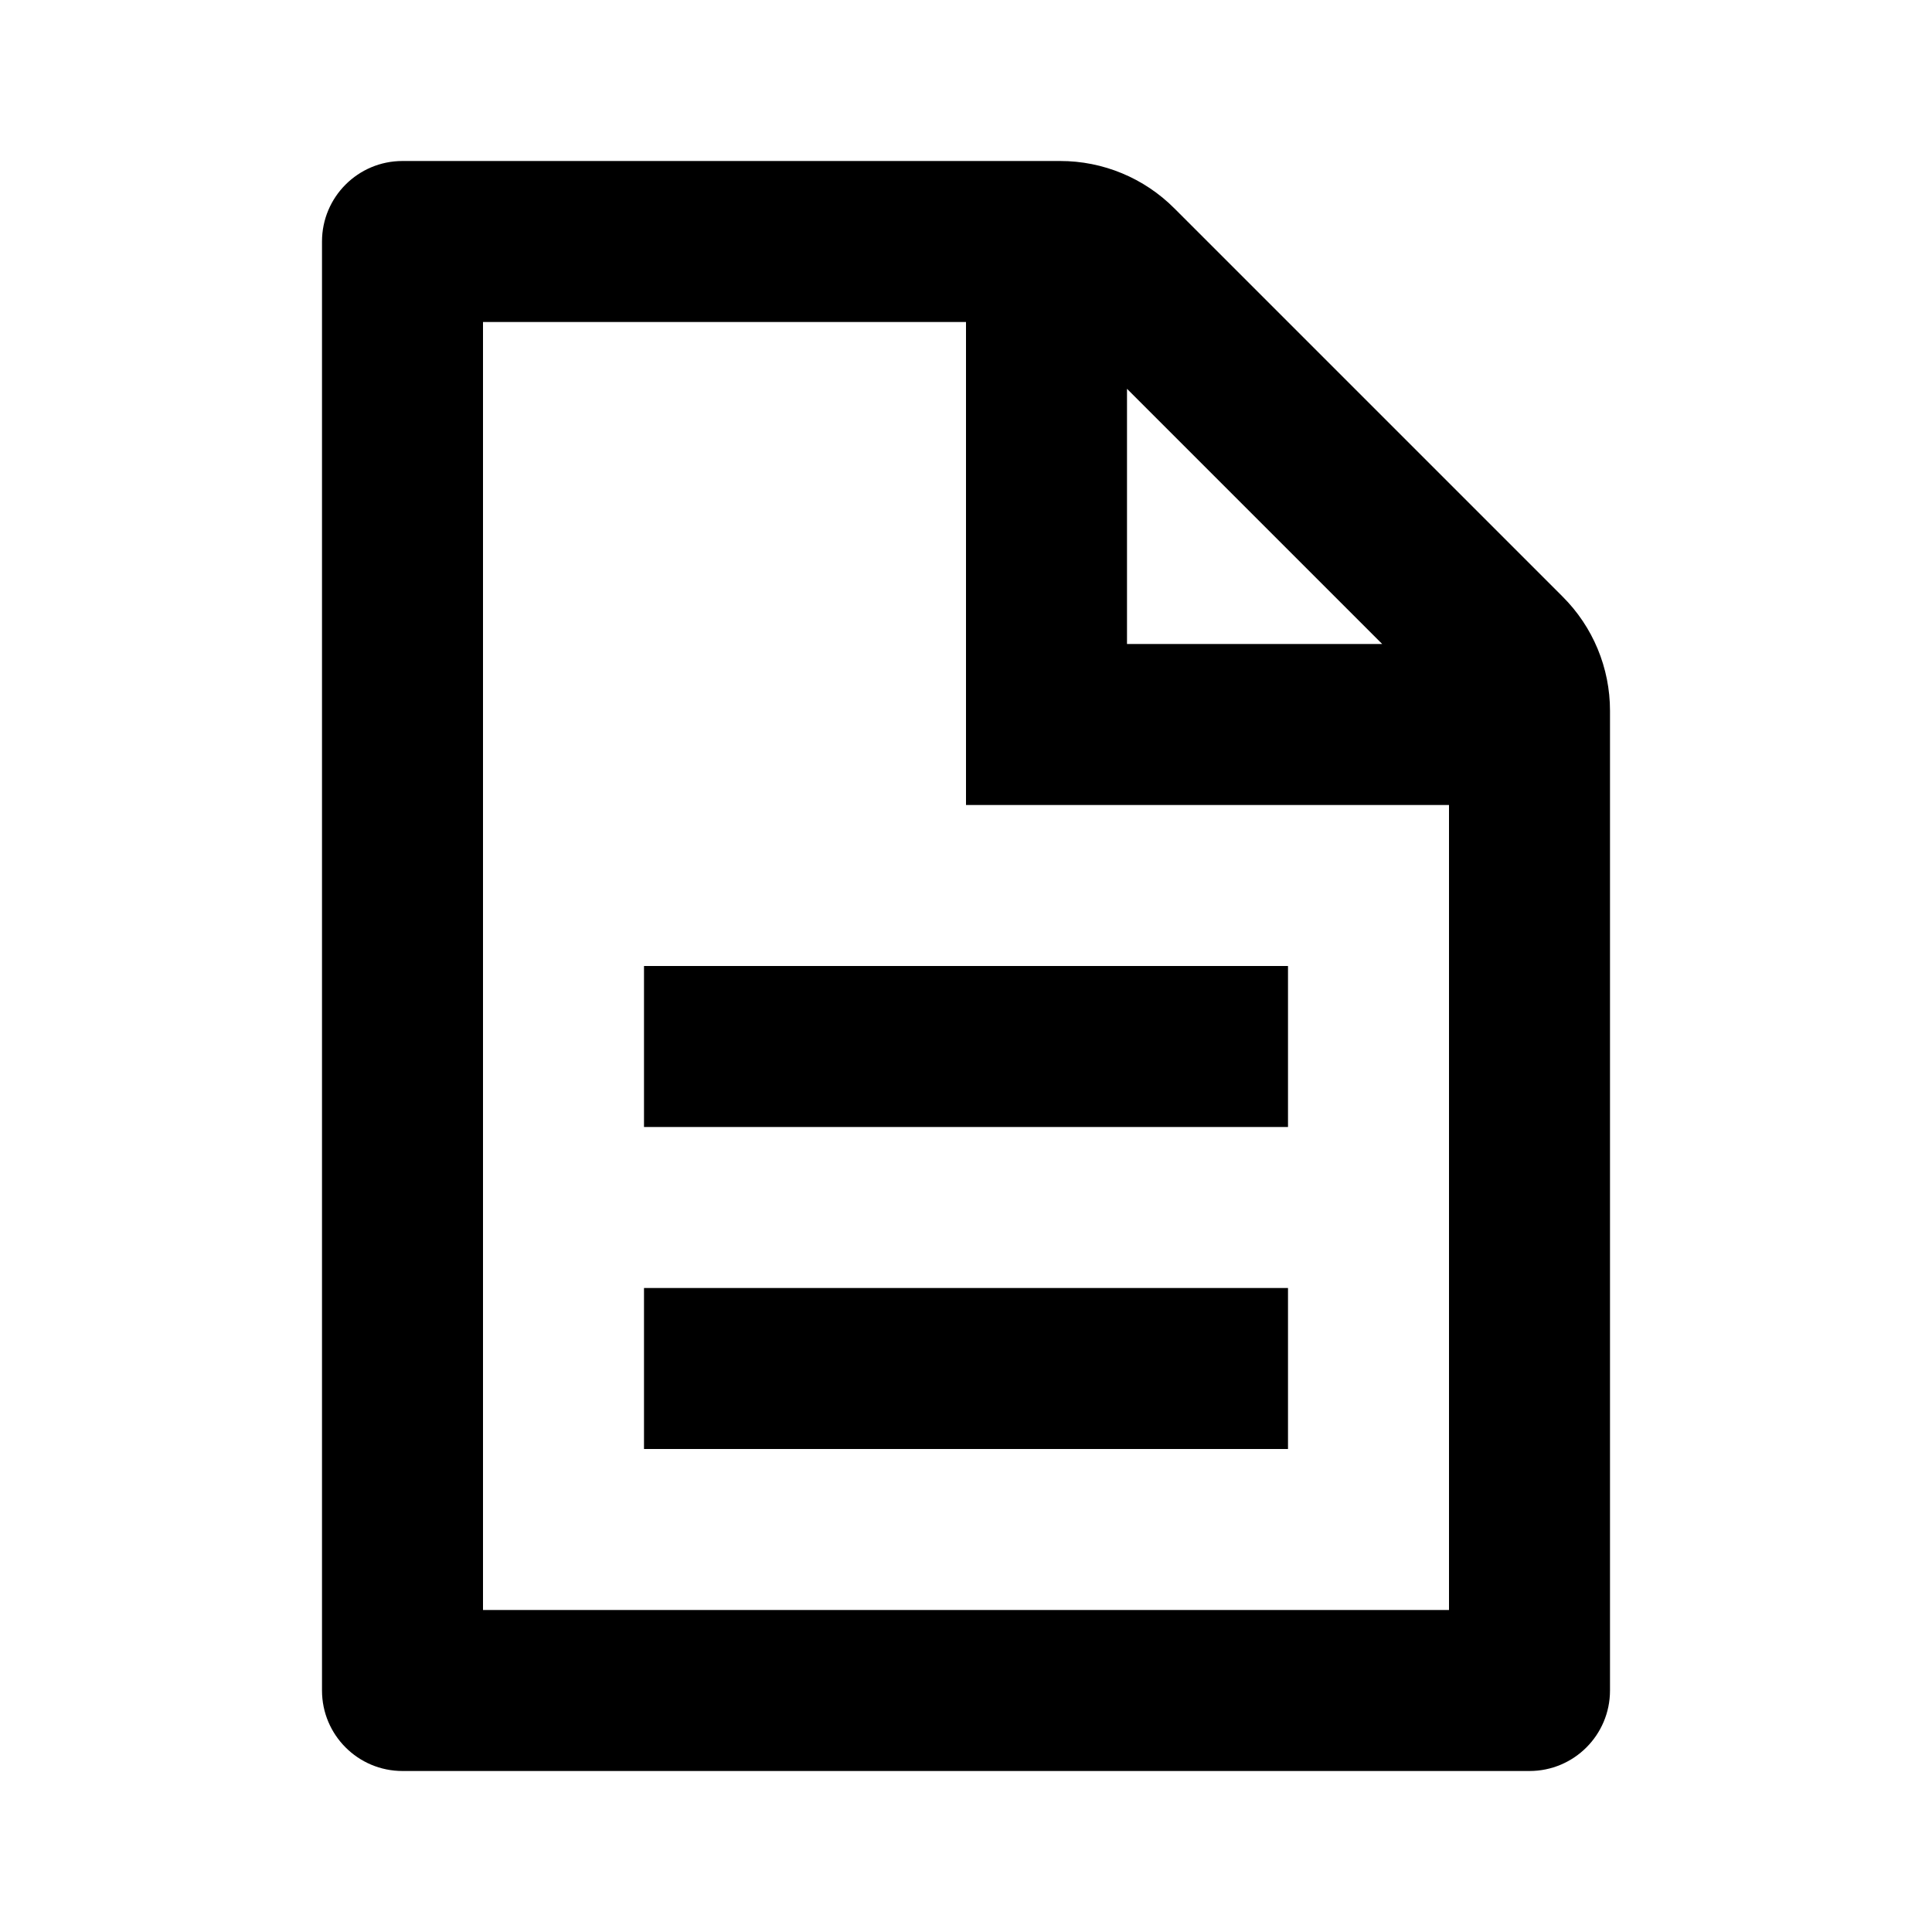
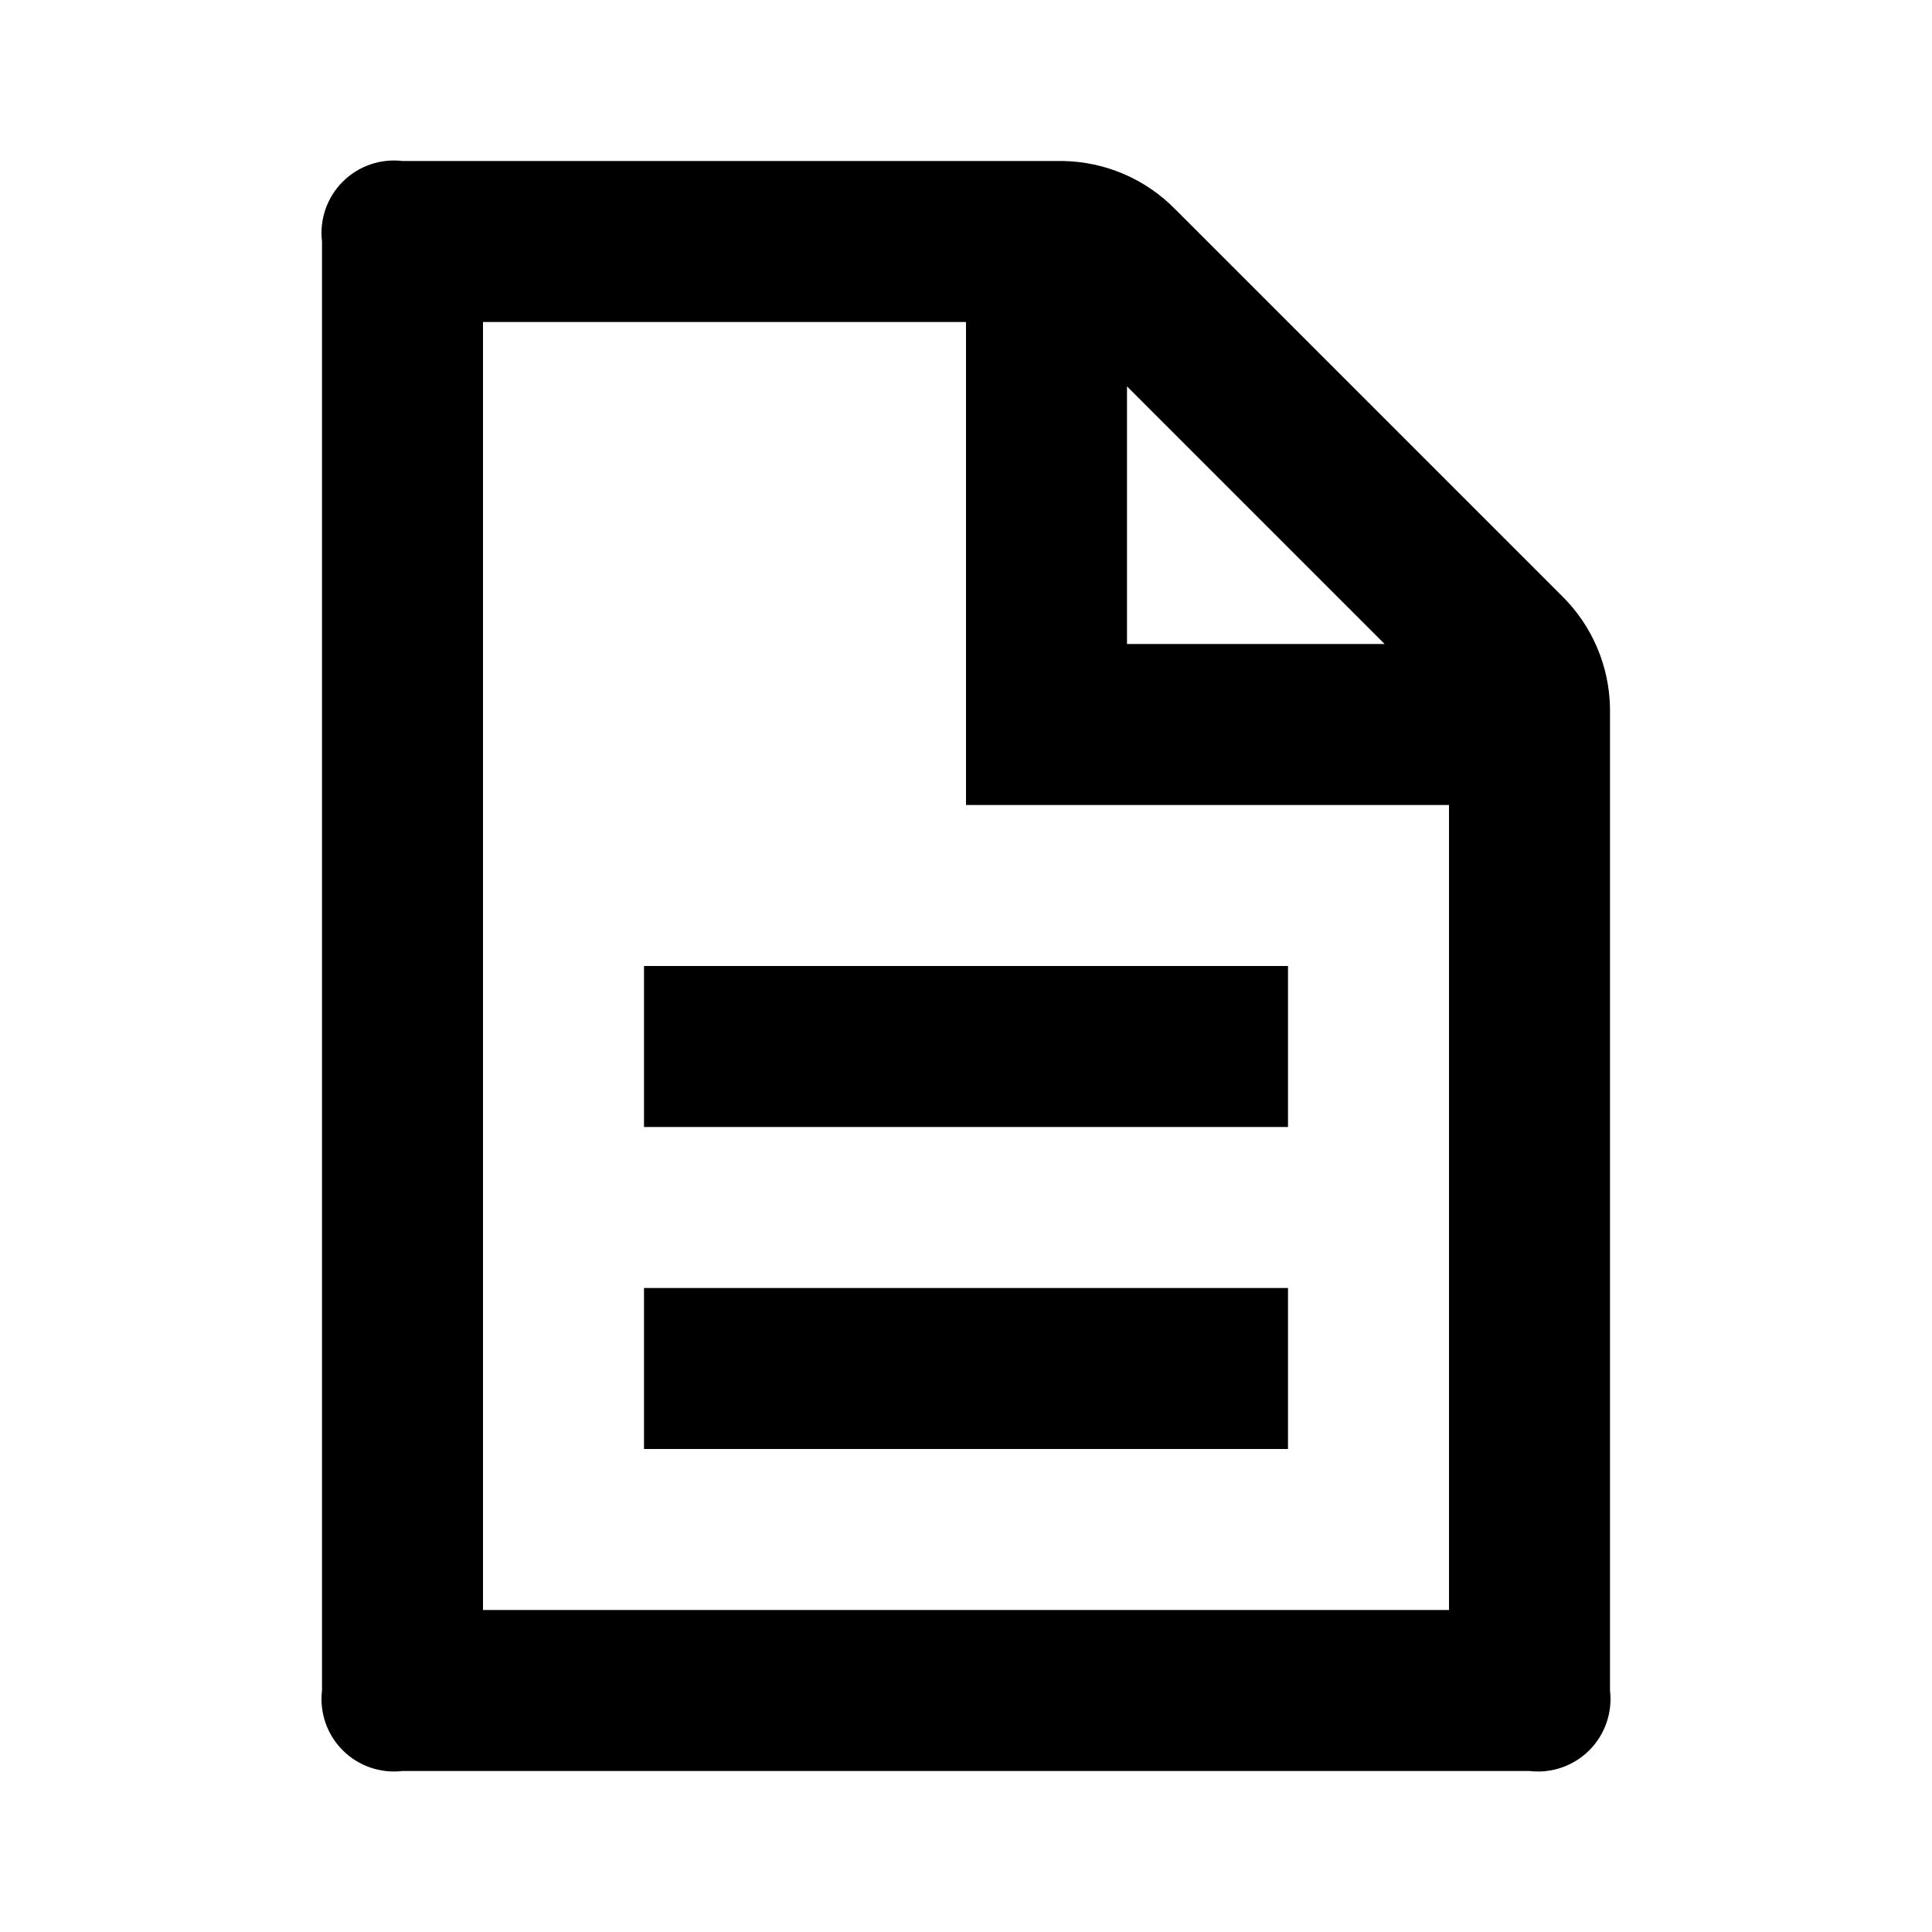
<svg xmlns="http://www.w3.org/2000/svg" viewBox="0 0 24 24">
-   <path d="M13.17,2H5A1,1,0,0,0,4,3V21a1,1,0,0,0,1,1H19a1,1,0,0,0,1-1V8.83a2,2,0,0,0-.59-1.42L14.59,2.59A2,2,0,0,0,13.17,2Zm4,6H14V4.83ZM18,20H6V4h6v6h6ZM8,12h8v2H8Zm0,4h8v2H8Z" />
+   <path d="M13.2,2H5A.9.9,0,0,0,4,3V21a.9.9,0,0,0,1,1H19a.9.9,0,0,0,1-1V8.8a2,2,0,0,0-.6-1.4L14.6,2.6A2,2,0,0,0,13.2,2Zm4,6H14V4.8ZM18,20H6V4h6v6h6ZM8,12h8v2H8Zm0,4h8v2H8Z" />
</svg>
